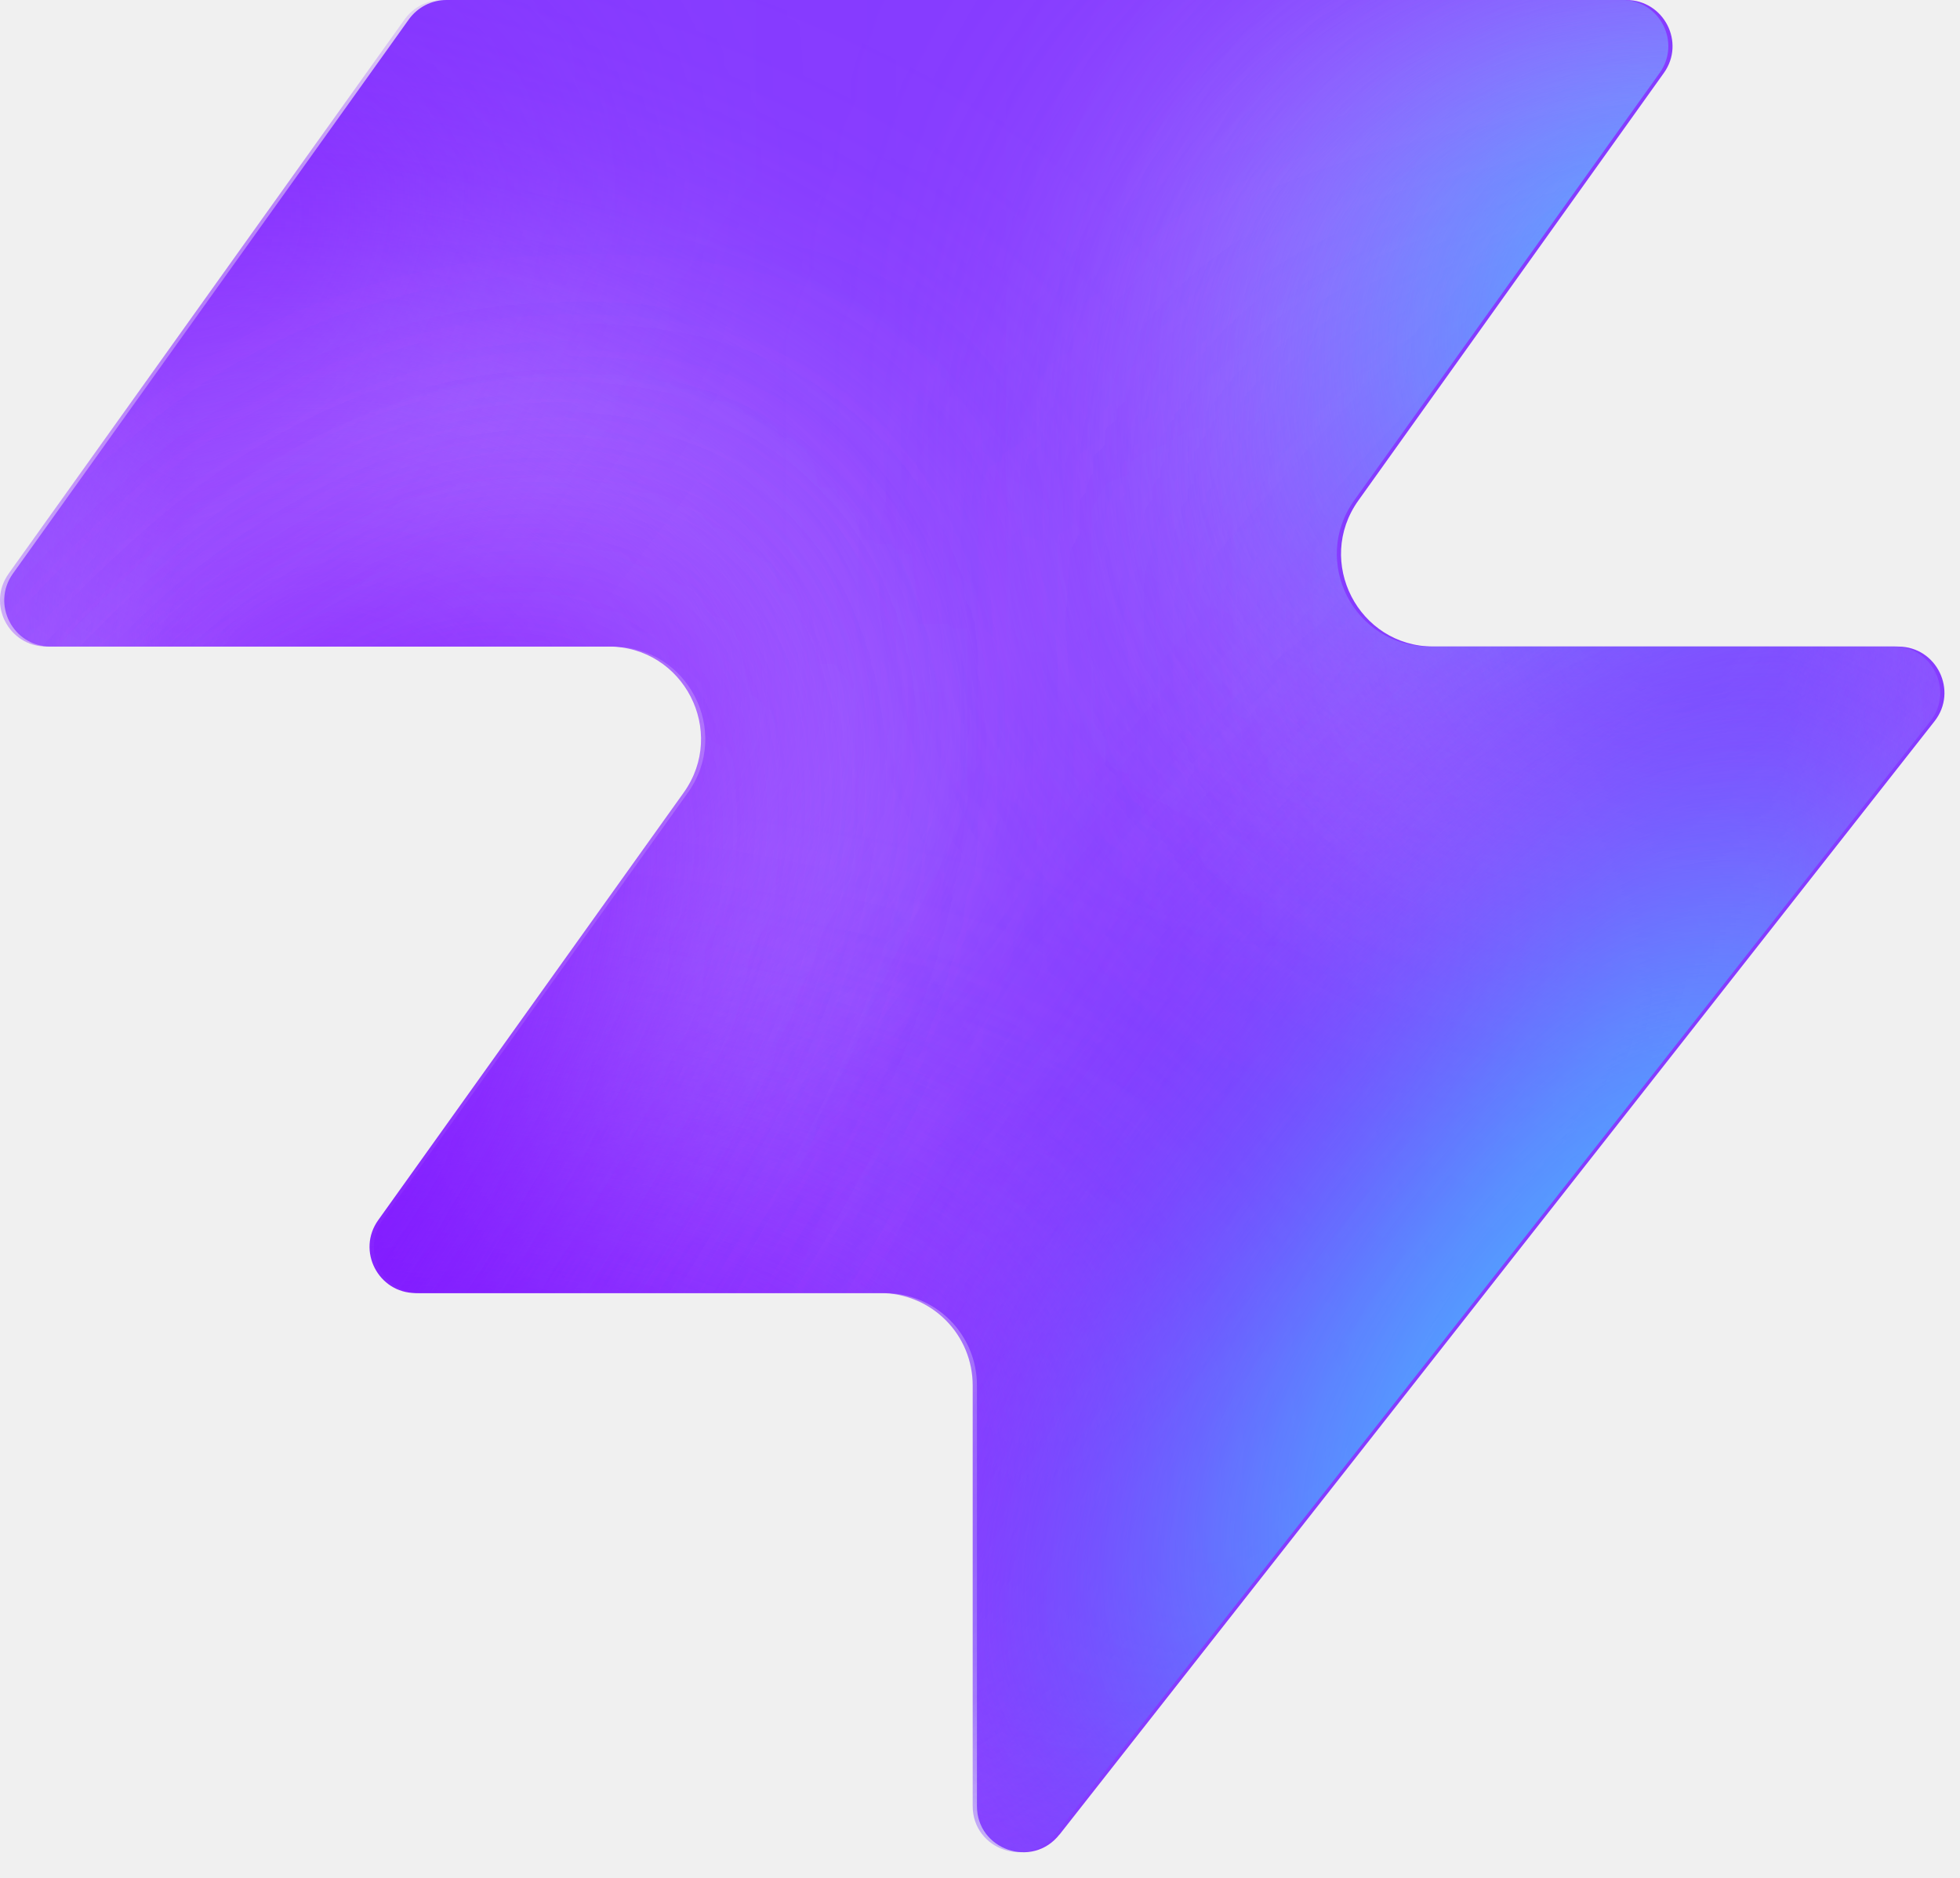
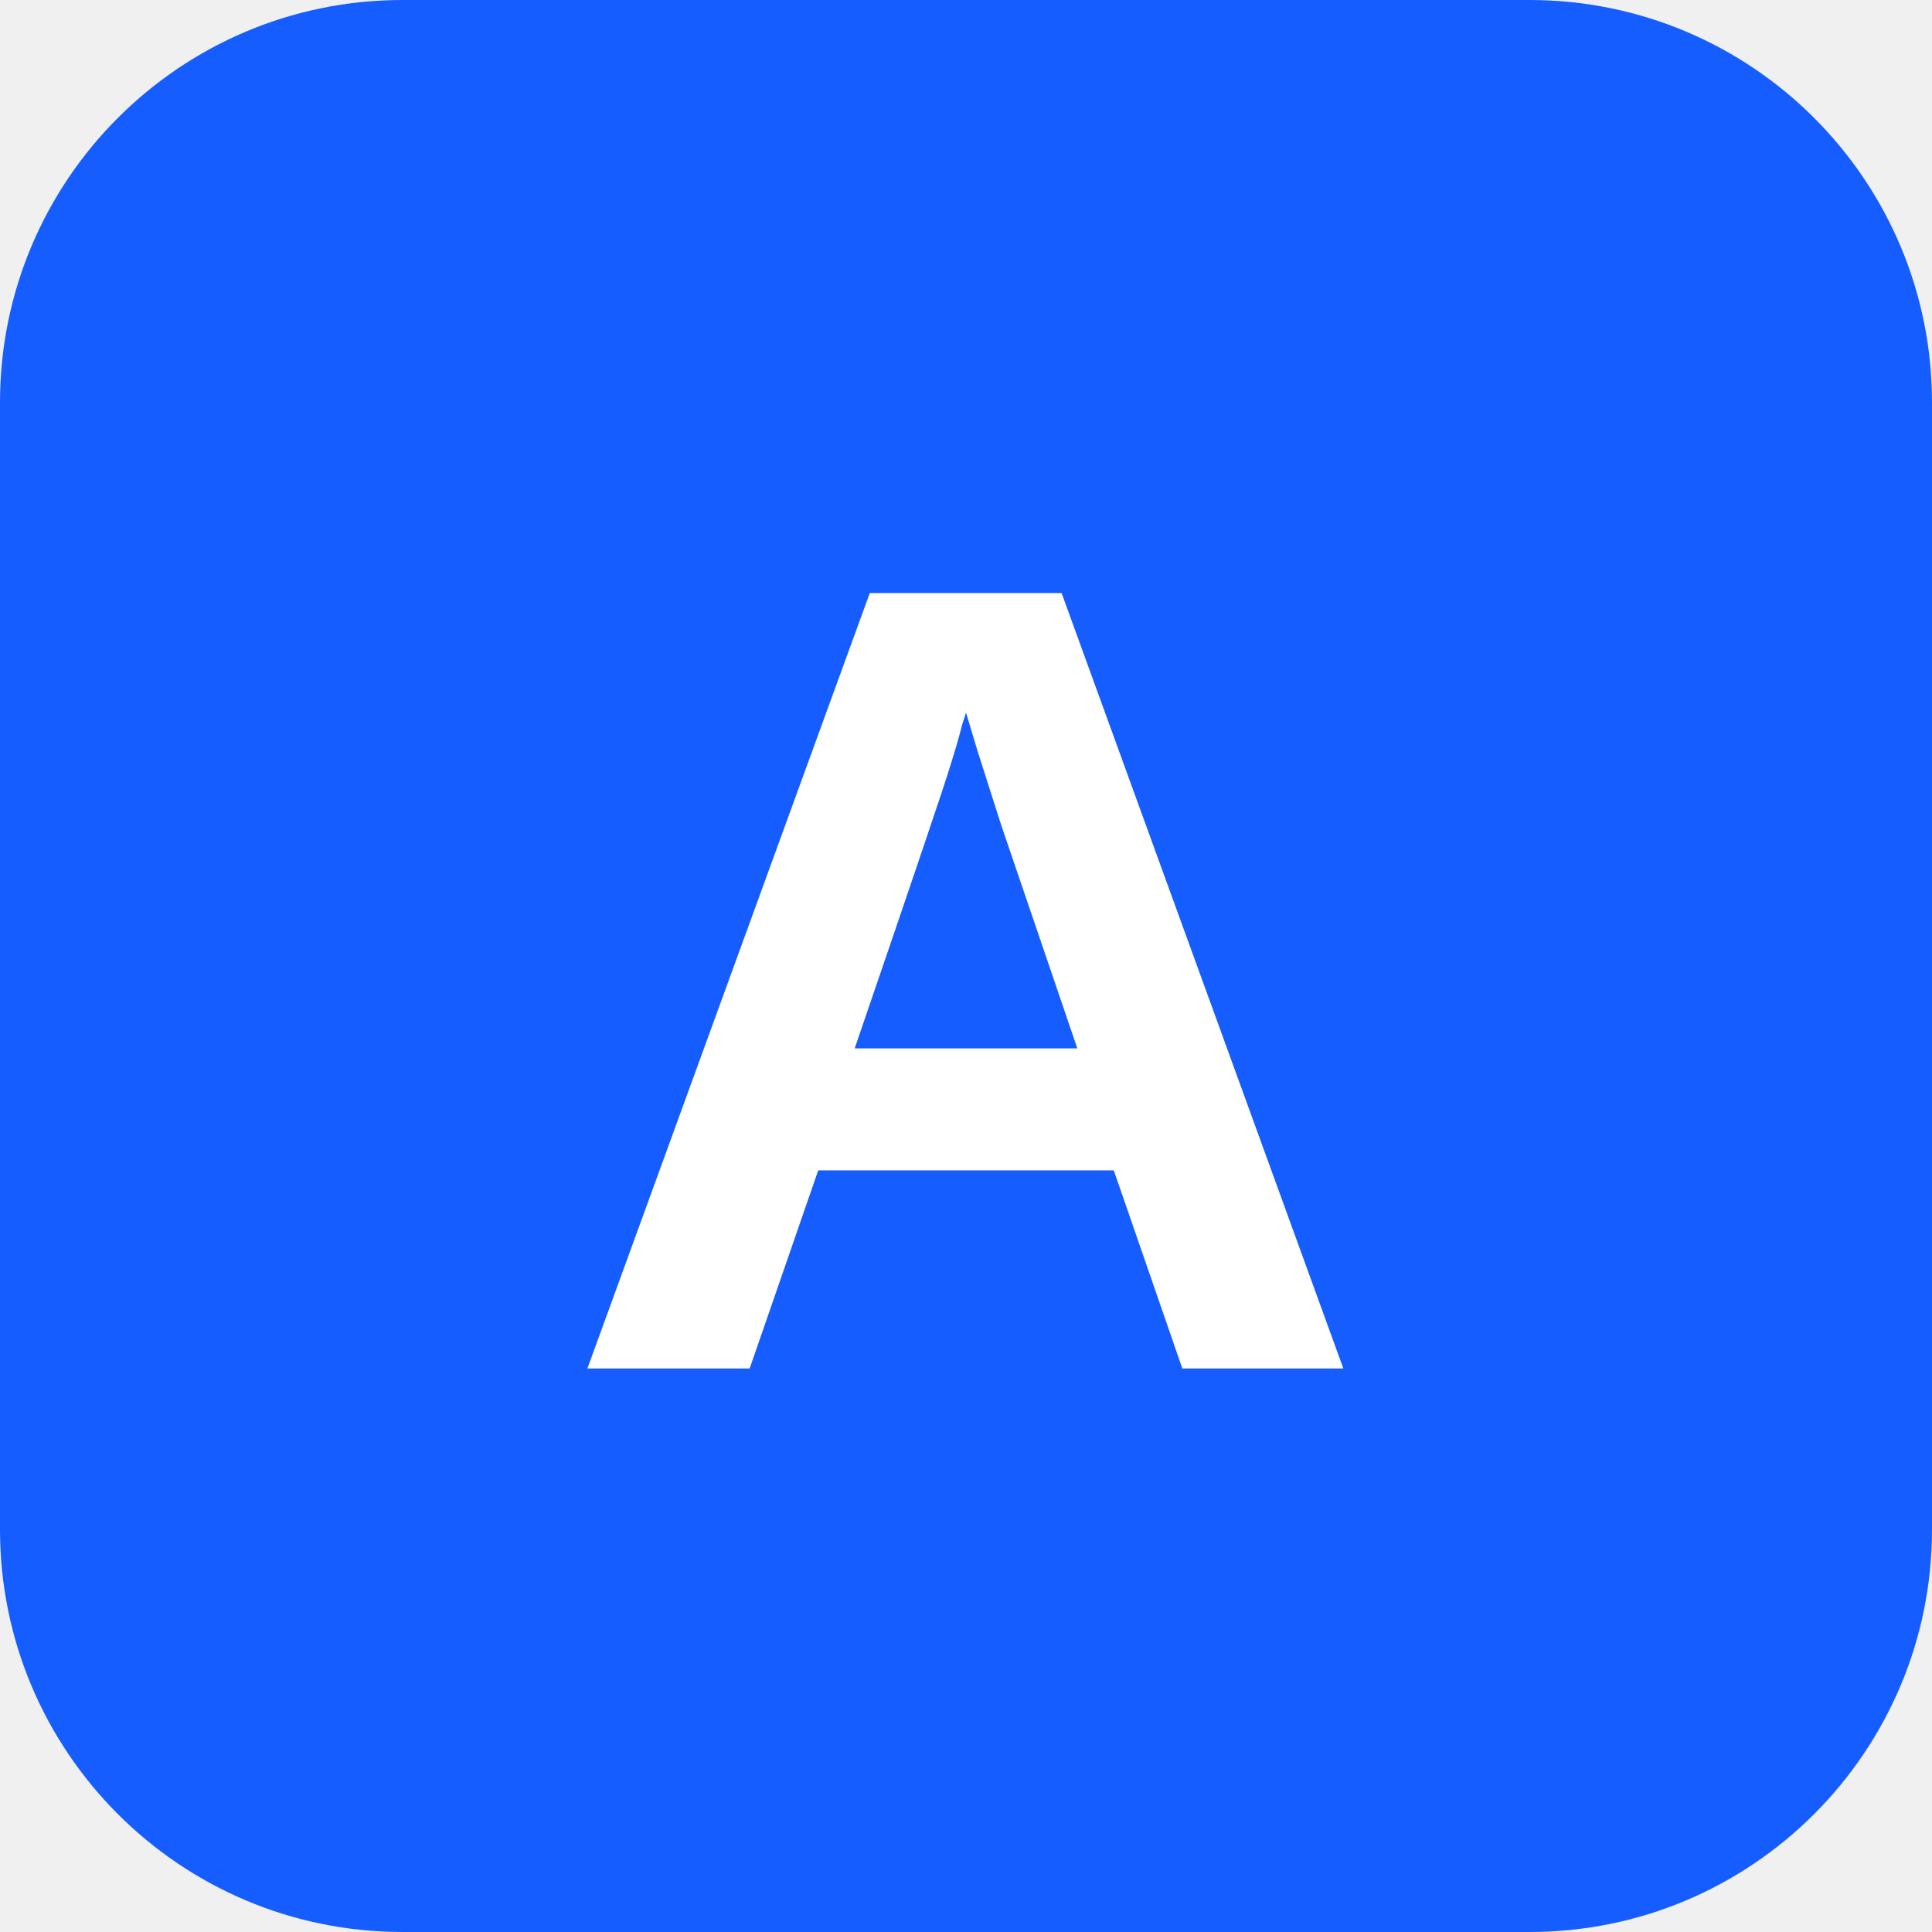
- <svg xmlns="http://www.w3.org/2000/svg" width="48" height="46" fill="none" viewBox="0 0 48 46">
-   <path fill="#863bff" d="M25.946 44.938c-.664.845-2.021.375-2.021-.698V33.937a2.26 2.26 0 0 0-2.262-2.262H10.287c-.92 0-1.456-1.04-.92-1.788l7.48-10.471c1.07-1.497 0-3.578-1.842-3.578H1.237c-.92 0-1.456-1.04-.92-1.788L10.013.474c.214-.297.556-.474.92-.474h28.894c.92 0 1.456 1.04.92 1.788l-7.48 10.471c-1.07 1.498 0 3.579 1.842 3.579h11.377c.943 0 1.473 1.088.89 1.83L25.947 44.94z" style="fill:#863bff;fill:color(display-p3 .525 .23 1);fill-opacity:1" />
-   <mask id="a" width="48" height="46" x="0" y="0" maskUnits="userSpaceOnUse" style="mask-type:alpha">
-     <path fill="#000" d="M25.842 44.938c-.664.844-2.021.375-2.021-.698V33.937a2.26 2.26 0 0 0-2.262-2.262H10.183c-.92 0-1.456-1.04-.92-1.788l7.48-10.471c1.07-1.498 0-3.579-1.842-3.579H1.133c-.92 0-1.456-1.04-.92-1.787L9.91.473c.214-.297.556-.474.92-.474h28.894c.92 0 1.456 1.04.92 1.788l-7.48 10.471c-1.07 1.498 0 3.578 1.842 3.578h11.377c.943 0 1.473 1.088.89 1.832L25.843 44.94z" style="fill:#000;fill-opacity:1" />
-   </mask>
-   <g mask="url(#a)">
-     <g filter="url(#b)">
-       <ellipse cx="5.508" cy="14.704" fill="#ede6ff" rx="5.508" ry="14.704" style="fill:#ede6ff;fill:color(display-p3 .927 .903 1);fill-opacity:1" transform="matrix(.00324 1 1 -.00324 -4.47 31.516)" />
-     </g>
-     <g filter="url(#c)">
-       <ellipse cx="10.399" cy="29.851" fill="#ede6ff" rx="10.399" ry="29.851" style="fill:#ede6ff;fill:color(display-p3 .927 .903 1);fill-opacity:1" transform="matrix(.00324 1 1 -.00324 -39.328 7.883)" />
-     </g>
-     <g filter="url(#d)">
-       <ellipse cx="5.508" cy="30.487" fill="#7e14ff" rx="5.508" ry="30.487" style="fill:#7e14ff;fill:color(display-p3 .492 .077 1);fill-opacity:1" transform="rotate(89.814 -25.913 -14.639)scale(1 -1)" />
-     </g>
-     <g filter="url(#e)">
-       <ellipse cx="5.508" cy="30.599" fill="#7e14ff" rx="5.508" ry="30.599" style="fill:#7e14ff;fill:color(display-p3 .492 .077 1);fill-opacity:1" transform="rotate(89.814 -32.644 -3.334)scale(1 -1)" />
-     </g>
-     <g filter="url(#f)">
-       <ellipse cx="5.508" cy="30.599" fill="#7e14ff" rx="5.508" ry="30.599" style="fill:#7e14ff;fill:color(display-p3 .492 .077 1);fill-opacity:1" transform="matrix(.00324 1 1 -.00324 -34.34 30.47)" />
-     </g>
-     <g filter="url(#g)">
-       <ellipse cx="14.072" cy="22.078" fill="#ede6ff" rx="14.072" ry="22.078" style="fill:#ede6ff;fill:color(display-p3 .927 .903 1);fill-opacity:1" transform="rotate(93.35 24.506 48.493)scale(-1 1)" />
-     </g>
-     <g filter="url(#h)">
-       <ellipse cx="3.47" cy="21.501" fill="#7e14ff" rx="3.47" ry="21.501" style="fill:#7e14ff;fill:color(display-p3 .492 .077 1);fill-opacity:1" transform="rotate(89.009 28.708 47.59)scale(-1 1)" />
-     </g>
-     <g filter="url(#i)">
-       <ellipse cx="3.47" cy="21.501" fill="#7e14ff" rx="3.47" ry="21.501" style="fill:#7e14ff;fill:color(display-p3 .492 .077 1);fill-opacity:1" transform="rotate(89.009 28.708 47.59)scale(-1 1)" />
-     </g>
-     <g filter="url(#j)">
-       <ellipse cx=".387" cy="8.972" fill="#7e14ff" rx="4.407" ry="29.108" style="fill:#7e14ff;fill:color(display-p3 .492 .077 1);fill-opacity:1" transform="rotate(39.51 .387 8.972)" />
-     </g>
-     <g filter="url(#k)">
-       <ellipse cx="47.523" cy="-6.092" fill="#7e14ff" rx="4.407" ry="29.108" style="fill:#7e14ff;fill:color(display-p3 .492 .077 1);fill-opacity:1" transform="rotate(37.892 47.523 -6.092)" />
-     </g>
-     <g filter="url(#l)">
-       <ellipse cx="41.412" cy="6.333" fill="#47bfff" rx="5.971" ry="9.665" style="fill:#47bfff;fill:color(display-p3 .28 .748 1);fill-opacity:1" transform="rotate(37.892 41.412 6.333)" />
-     </g>
-     <g filter="url(#m)">
-       <ellipse cx="-1.879" cy="38.332" fill="#7e14ff" rx="4.407" ry="29.108" style="fill:#7e14ff;fill:color(display-p3 .492 .077 1);fill-opacity:1" transform="rotate(37.892 -1.88 38.332)" />
-     </g>
-     <g filter="url(#n)">
-       <ellipse cx="-1.879" cy="38.332" fill="#7e14ff" rx="4.407" ry="29.108" style="fill:#7e14ff;fill:color(display-p3 .492 .077 1);fill-opacity:1" transform="rotate(37.892 -1.88 38.332)" />
-     </g>
-     <g filter="url(#o)">
-       <ellipse cx="35.651" cy="29.907" fill="#7e14ff" rx="4.407" ry="29.108" style="fill:#7e14ff;fill:color(display-p3 .492 .077 1);fill-opacity:1" transform="rotate(37.892 35.651 29.907)" />
-     </g>
-     <g filter="url(#p)">
-       <ellipse cx="38.418" cy="32.4" fill="#47bfff" rx="5.971" ry="15.297" style="fill:#47bfff;fill:color(display-p3 .28 .748 1);fill-opacity:1" transform="rotate(37.892 38.418 32.4)" />
-     </g>
-   </g>
-   <defs>
-     <filter id="b" width="60.045" height="41.654" x="-19.77" y="16.149" color-interpolation-filters="sRGB" filterUnits="userSpaceOnUse">
-       <feFlood flood-opacity="0" result="BackgroundImageFix" />
-       <feBlend in="SourceGraphic" in2="BackgroundImageFix" result="shape" />
-       <feGaussianBlur result="effect1_foregroundBlur_2002_17158" stdDeviation="7.659" />
-     </filter>
-     <filter id="c" width="90.34" height="51.437" x="-54.613" y="-7.533" color-interpolation-filters="sRGB" filterUnits="userSpaceOnUse">
-       <feFlood flood-opacity="0" result="BackgroundImageFix" />
-       <feBlend in="SourceGraphic" in2="BackgroundImageFix" result="shape" />
-       <feGaussianBlur result="effect1_foregroundBlur_2002_17158" stdDeviation="7.659" />
-     </filter>
-     <filter id="d" width="79.355" height="29.4" x="-49.64" y="2.03" color-interpolation-filters="sRGB" filterUnits="userSpaceOnUse">
-       <feFlood flood-opacity="0" result="BackgroundImageFix" />
-       <feBlend in="SourceGraphic" in2="BackgroundImageFix" result="shape" />
-       <feGaussianBlur result="effect1_foregroundBlur_2002_17158" stdDeviation="4.596" />
-     </filter>
-     <filter id="e" width="79.579" height="29.4" x="-45.045" y="20.029" color-interpolation-filters="sRGB" filterUnits="userSpaceOnUse">
-       <feFlood flood-opacity="0" result="BackgroundImageFix" />
-       <feBlend in="SourceGraphic" in2="BackgroundImageFix" result="shape" />
-       <feGaussianBlur result="effect1_foregroundBlur_2002_17158" stdDeviation="4.596" />
-     </filter>
-     <filter id="f" width="79.579" height="29.4" x="-43.513" y="21.178" color-interpolation-filters="sRGB" filterUnits="userSpaceOnUse">
-       <feFlood flood-opacity="0" result="BackgroundImageFix" />
-       <feBlend in="SourceGraphic" in2="BackgroundImageFix" result="shape" />
-       <feGaussianBlur result="effect1_foregroundBlur_2002_17158" stdDeviation="4.596" />
-     </filter>
-     <filter id="g" width="74.749" height="58.852" x="15.756" y="-17.901" color-interpolation-filters="sRGB" filterUnits="userSpaceOnUse">
-       <feFlood flood-opacity="0" result="BackgroundImageFix" />
-       <feBlend in="SourceGraphic" in2="BackgroundImageFix" result="shape" />
-       <feGaussianBlur result="effect1_foregroundBlur_2002_17158" stdDeviation="7.659" />
-     </filter>
-     <filter id="h" width="61.377" height="25.362" x="23.548" y="2.284" color-interpolation-filters="sRGB" filterUnits="userSpaceOnUse">
-       <feFlood flood-opacity="0" result="BackgroundImageFix" />
-       <feBlend in="SourceGraphic" in2="BackgroundImageFix" result="shape" />
-       <feGaussianBlur result="effect1_foregroundBlur_2002_17158" stdDeviation="4.596" />
-     </filter>
-     <filter id="i" width="61.377" height="25.362" x="23.548" y="2.284" color-interpolation-filters="sRGB" filterUnits="userSpaceOnUse">
-       <feFlood flood-opacity="0" result="BackgroundImageFix" />
-       <feBlend in="SourceGraphic" in2="BackgroundImageFix" result="shape" />
-       <feGaussianBlur result="effect1_foregroundBlur_2002_17158" stdDeviation="4.596" />
-     </filter>
-     <filter id="j" width="56.045" height="63.649" x="-27.636" y="-22.853" color-interpolation-filters="sRGB" filterUnits="userSpaceOnUse">
-       <feFlood flood-opacity="0" result="BackgroundImageFix" />
-       <feBlend in="SourceGraphic" in2="BackgroundImageFix" result="shape" />
-       <feGaussianBlur result="effect1_foregroundBlur_2002_17158" stdDeviation="4.596" />
-     </filter>
-     <filter id="k" width="54.814" height="64.646" x="20.116" y="-38.415" color-interpolation-filters="sRGB" filterUnits="userSpaceOnUse">
-       <feFlood flood-opacity="0" result="BackgroundImageFix" />
-       <feBlend in="SourceGraphic" in2="BackgroundImageFix" result="shape" />
-       <feGaussianBlur result="effect1_foregroundBlur_2002_17158" stdDeviation="4.596" />
-     </filter>
-     <filter id="l" width="33.541" height="35.313" x="24.641" y="-11.323" color-interpolation-filters="sRGB" filterUnits="userSpaceOnUse">
-       <feFlood flood-opacity="0" result="BackgroundImageFix" />
-       <feBlend in="SourceGraphic" in2="BackgroundImageFix" result="shape" />
-       <feGaussianBlur result="effect1_foregroundBlur_2002_17158" stdDeviation="4.596" />
-     </filter>
-     <filter id="m" width="54.814" height="64.646" x="-29.286" y="6.009" color-interpolation-filters="sRGB" filterUnits="userSpaceOnUse">
-       <feFlood flood-opacity="0" result="BackgroundImageFix" />
-       <feBlend in="SourceGraphic" in2="BackgroundImageFix" result="shape" />
-       <feGaussianBlur result="effect1_foregroundBlur_2002_17158" stdDeviation="4.596" />
-     </filter>
-     <filter id="n" width="54.814" height="64.646" x="-29.286" y="6.009" color-interpolation-filters="sRGB" filterUnits="userSpaceOnUse">
-       <feFlood flood-opacity="0" result="BackgroundImageFix" />
-       <feBlend in="SourceGraphic" in2="BackgroundImageFix" result="shape" />
-       <feGaussianBlur result="effect1_foregroundBlur_2002_17158" stdDeviation="4.596" />
-     </filter>
-     <filter id="o" width="54.814" height="64.646" x="8.244" y="-2.416" color-interpolation-filters="sRGB" filterUnits="userSpaceOnUse">
-       <feFlood flood-opacity="0" result="BackgroundImageFix" />
-       <feBlend in="SourceGraphic" in2="BackgroundImageFix" result="shape" />
-       <feGaussianBlur result="effect1_foregroundBlur_2002_17158" stdDeviation="4.596" />
-     </filter>
-     <filter id="p" width="39.409" height="43.623" x="18.713" y="10.588" color-interpolation-filters="sRGB" filterUnits="userSpaceOnUse">
-       <feFlood flood-opacity="0" result="BackgroundImageFix" />
-       <feBlend in="SourceGraphic" in2="BackgroundImageFix" result="shape" />
-       <feGaussianBlur result="effect1_foregroundBlur_2002_17158" stdDeviation="4.596" />
-     </filter>
-   </defs>
+ <svg xmlns="http://www.w3.org/2000/svg" width="48" height="48" viewBox="0 0 48 48" fill="none">
+   <rect width="48" height="48" rx="10" fill="#165DFF" />
+   <text x="24" y="34" font-family="Arial, sans-serif" font-size="28" font-weight="bold" fill="white" text-anchor="middle">A</text>
</svg>
